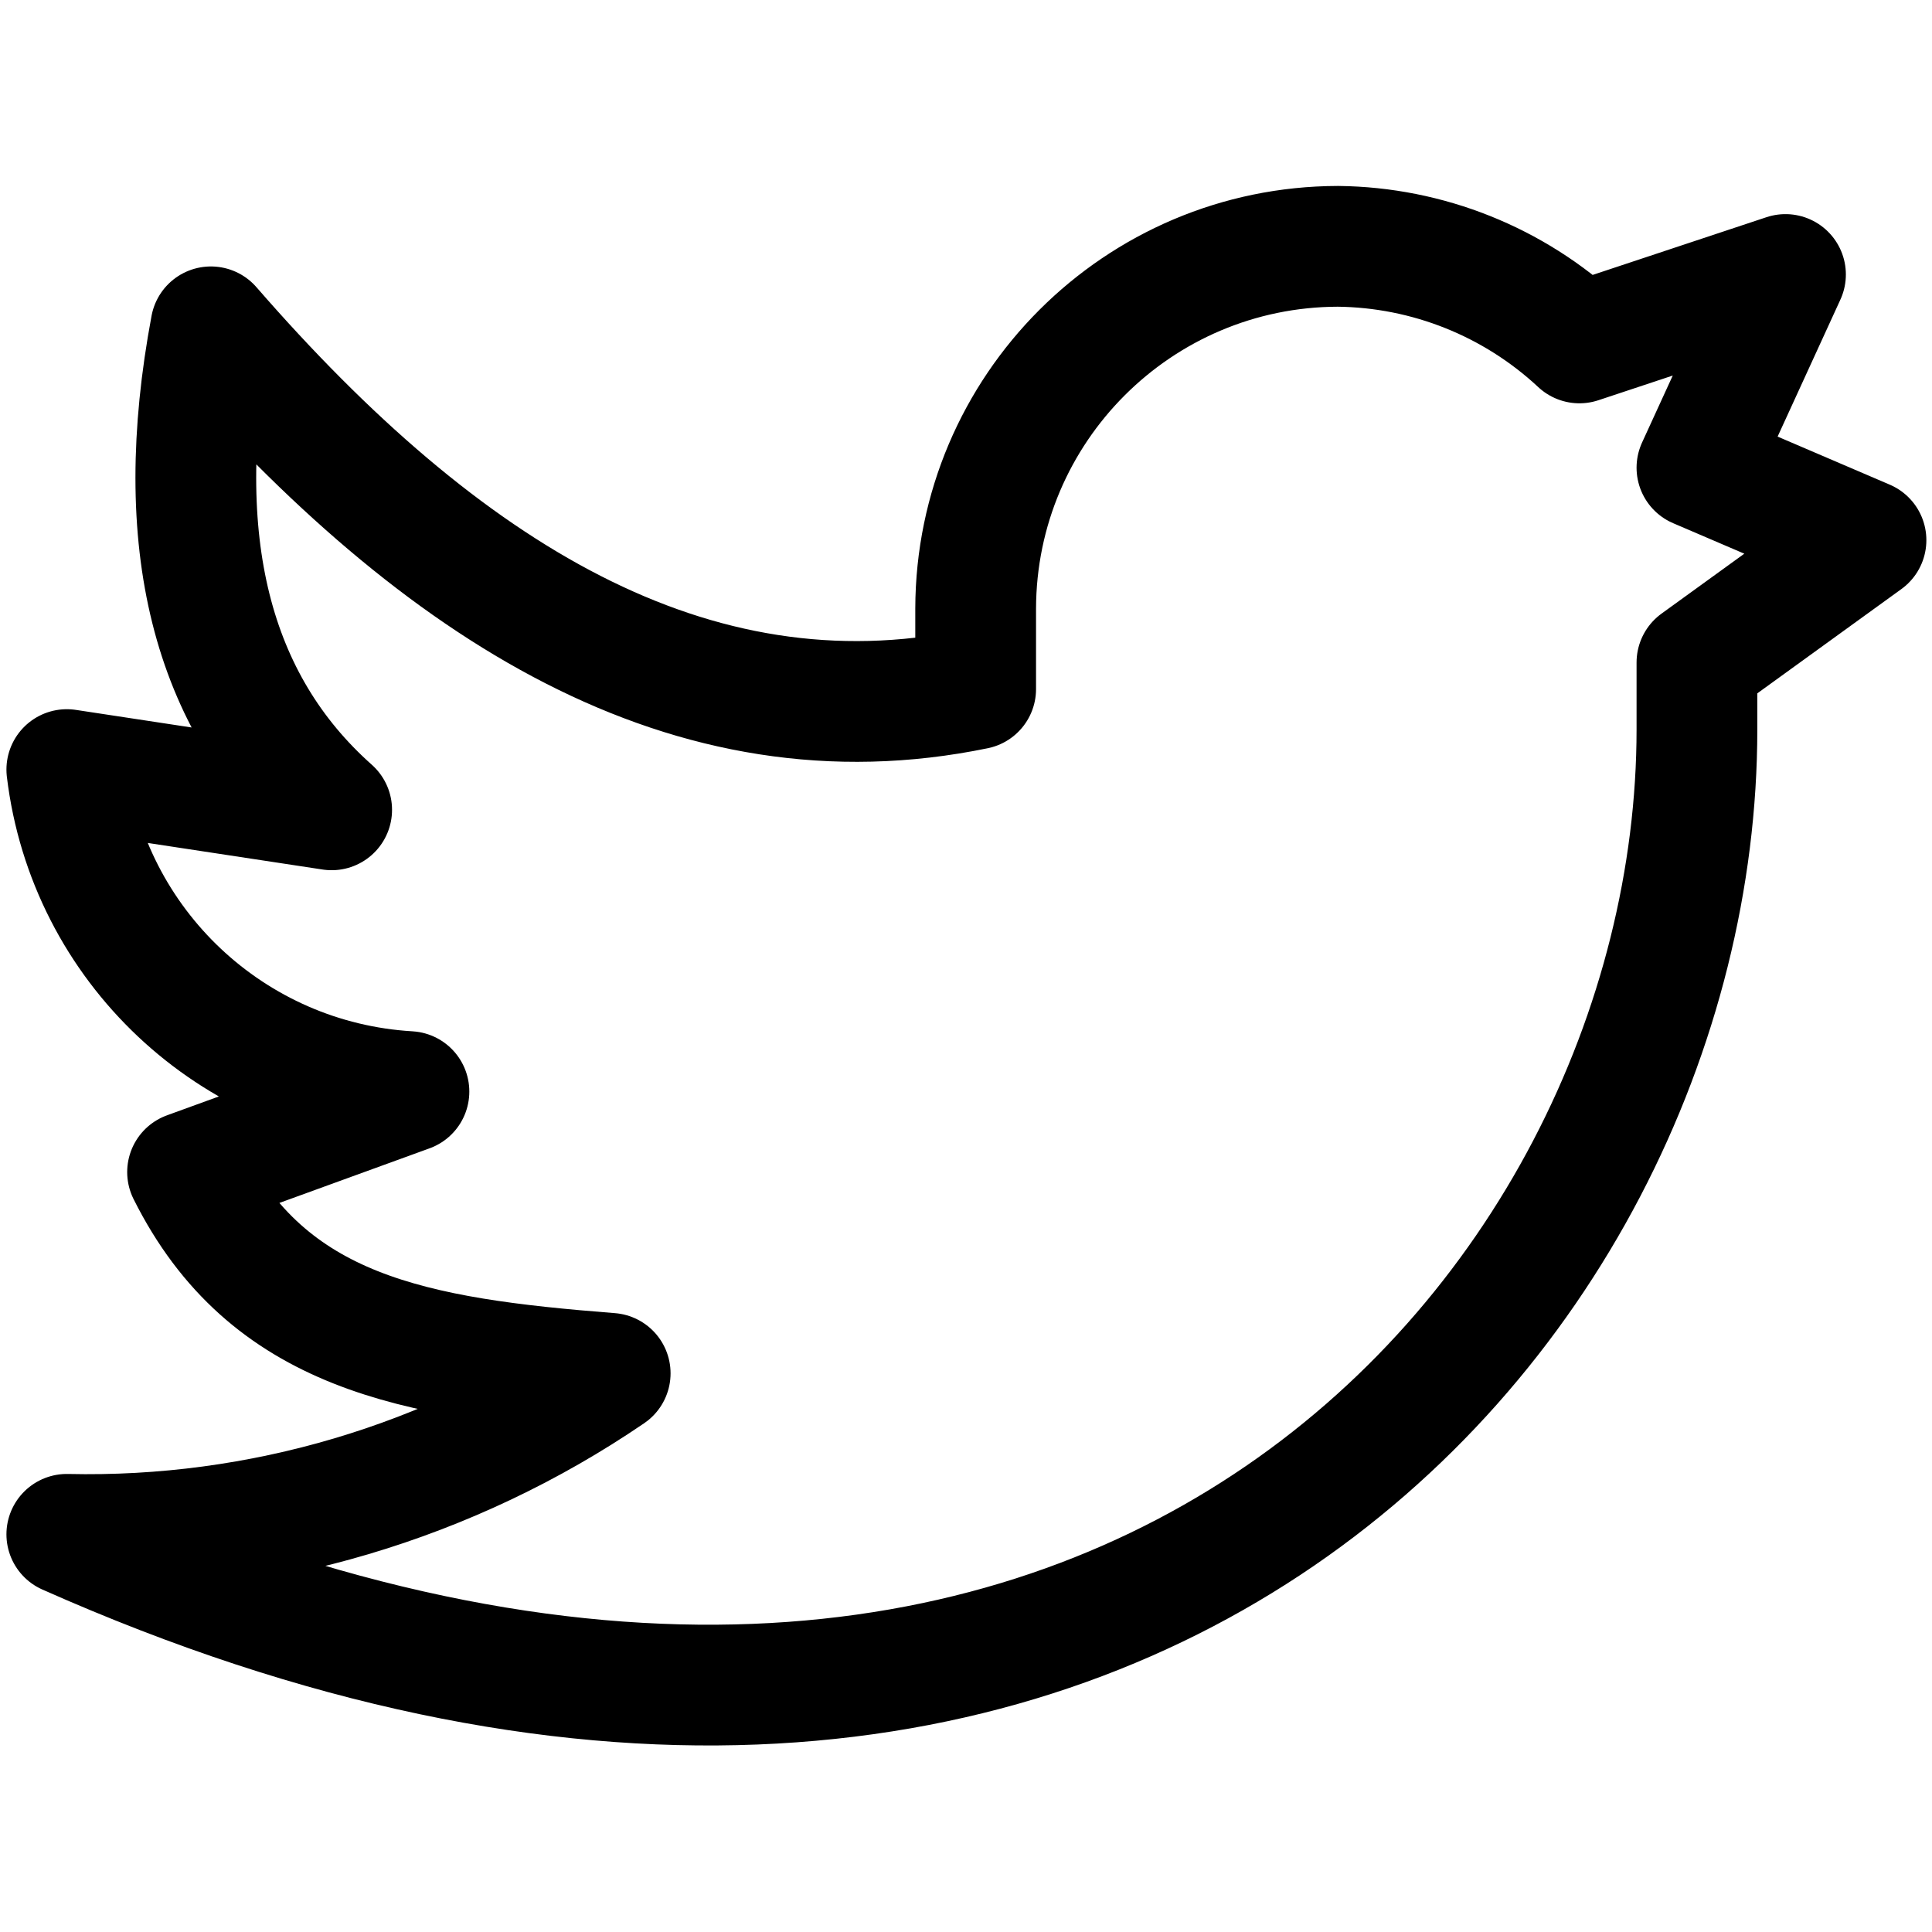
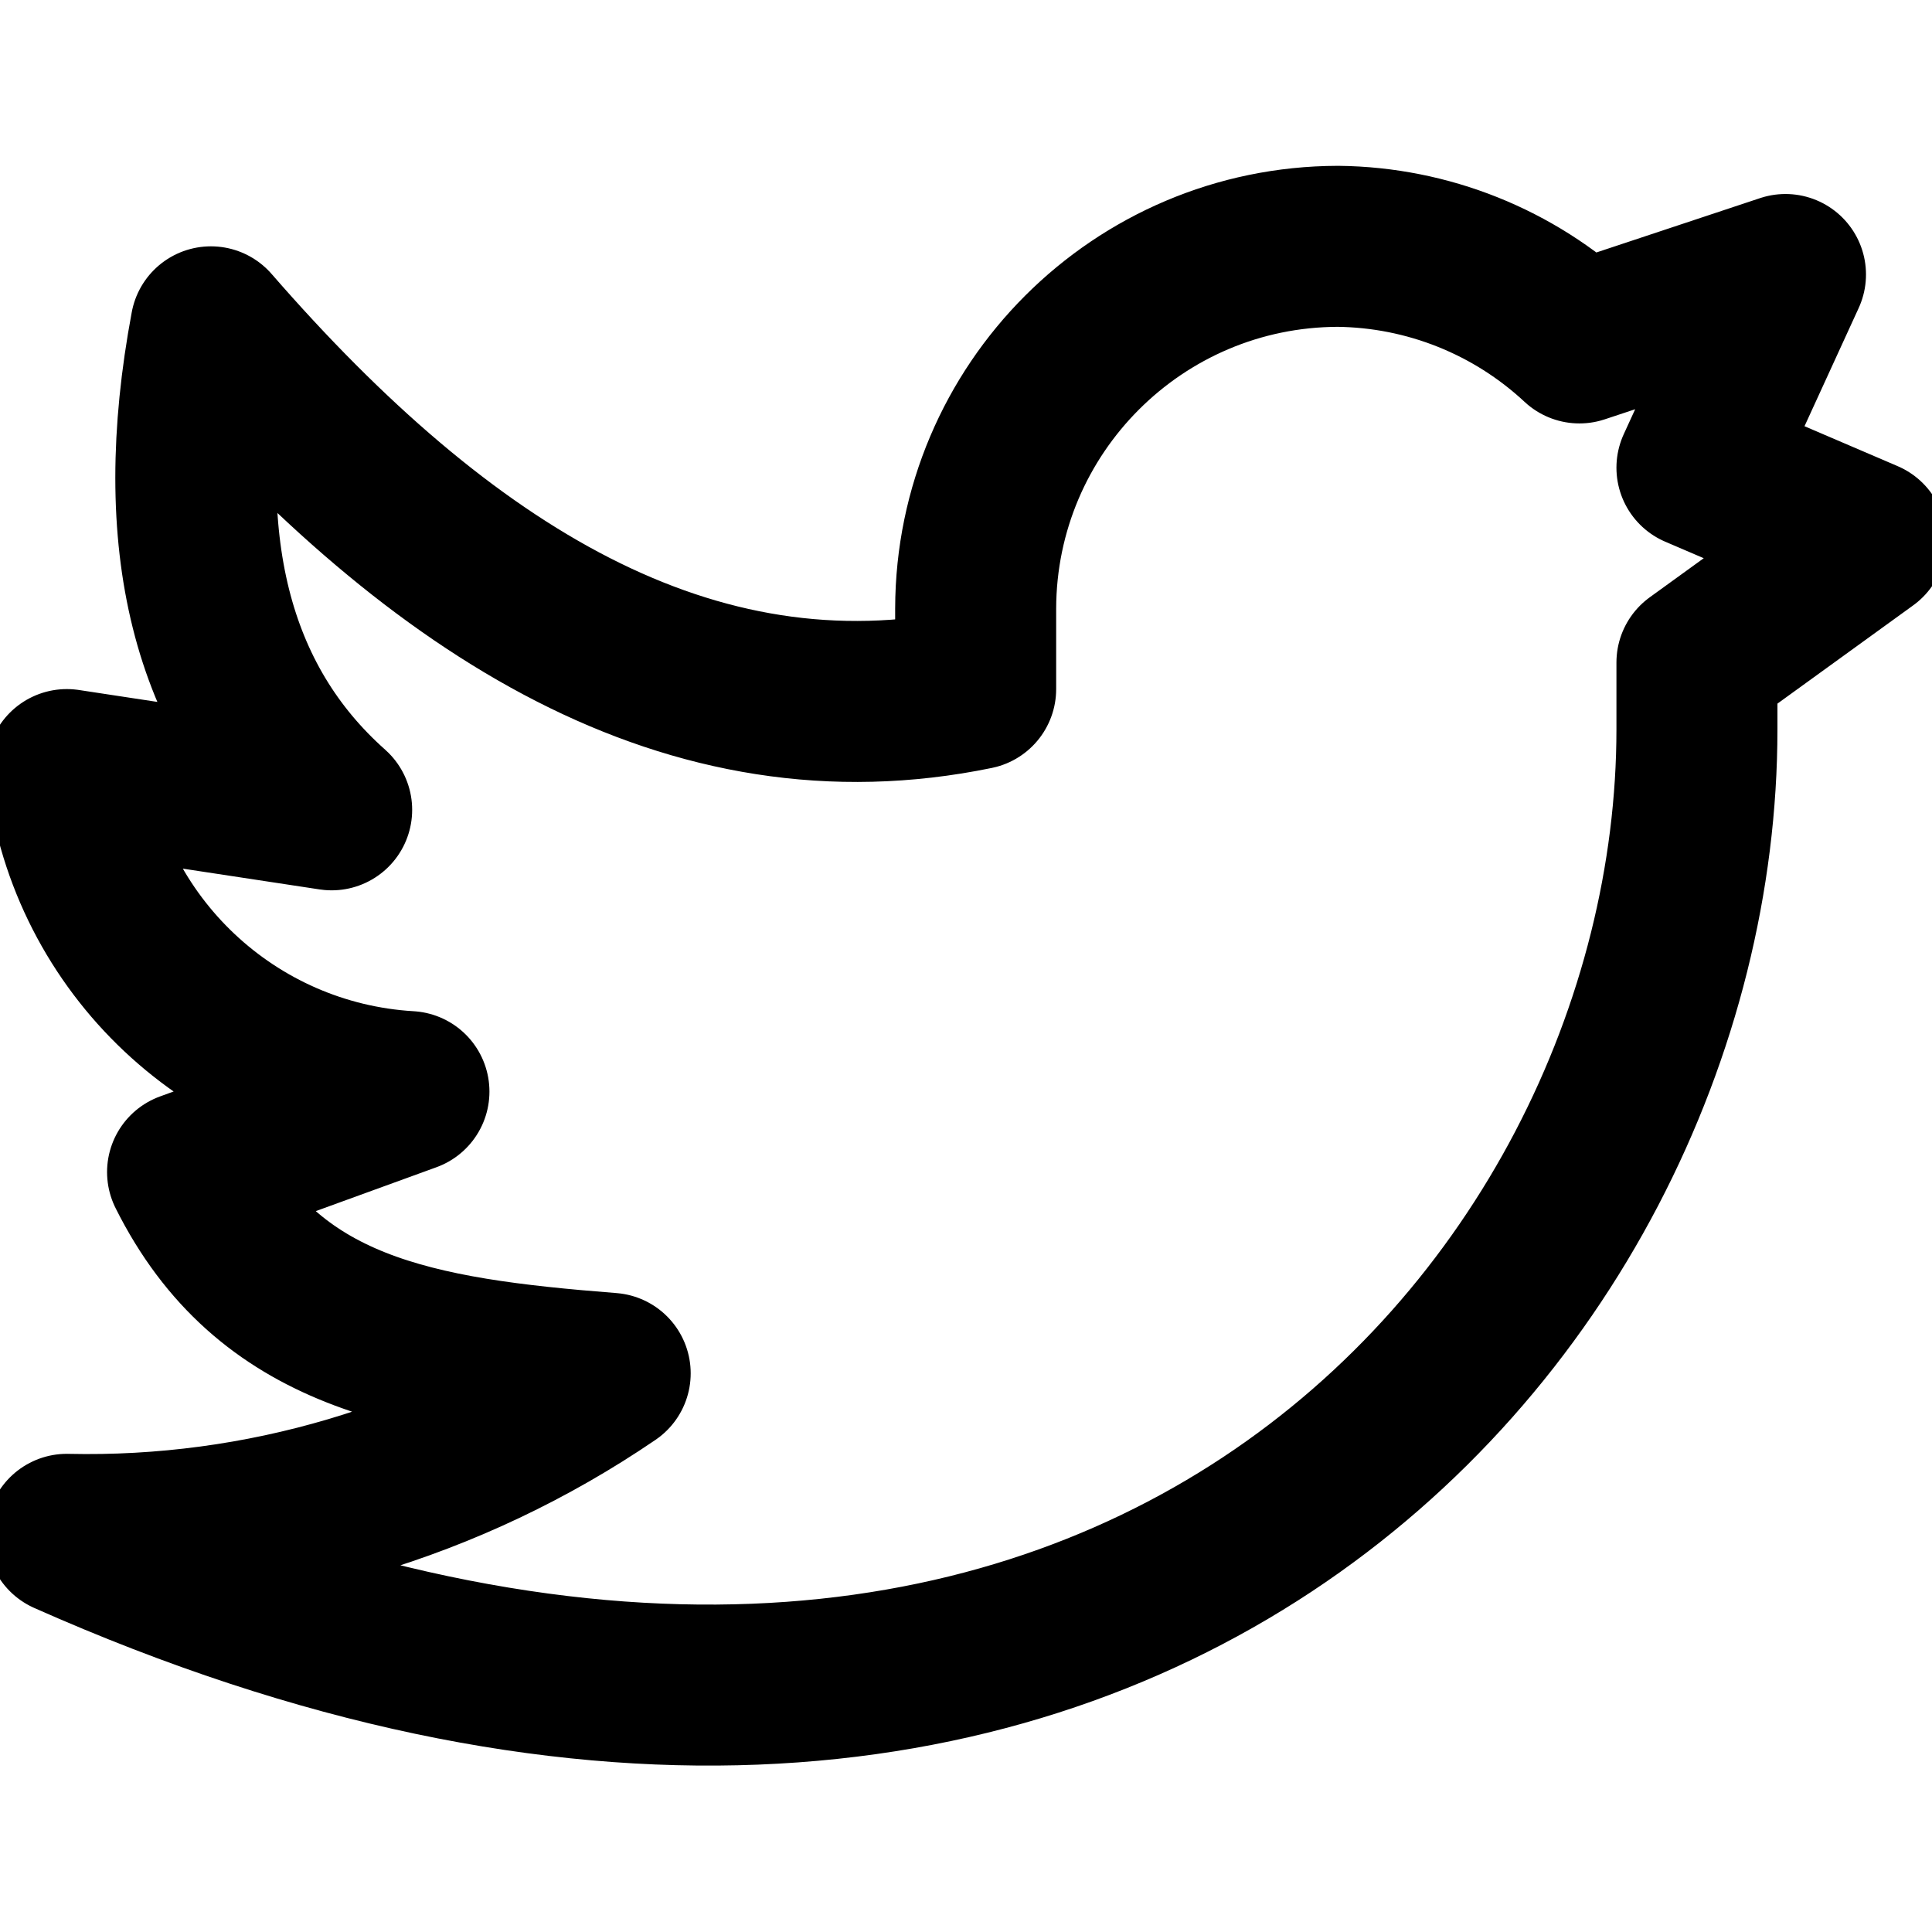
<svg xmlns="http://www.w3.org/2000/svg" id="Regular" viewBox="0 0 24 24">
-   <path d="M23.18 6.71l-2.1-.9 1.1-2.4-2.56.85a4.47 4.47 0 00-3-1.2 4.51 4.51 0 00-4.5 4.5v1c-3.54.73-6.63-1.2-9.5-4.5q-.75 4 1.5 6l-3.29-.5a4.55 4.55 0 004.25 4l-2.75 1c1 2 2.82 2.31 5.25 2.5a11.52 11.52 0 01-6.75 2c12.76 5.67 20.25-2.66 20.25-10v-.83z" fill="none" stroke="currentColor" stroke-linecap="round" stroke-linejoin="round" stroke-width="1.5" />
+   <path d="M23.18 6.71l-2.1-.9 1.1-2.4-2.56.85a4.47 4.47 0 00-3-1.2 4.51 4.51 0 00-4.5 4.5v1c-3.54.73-6.63-1.2-9.5-4.5q-.75 4 1.5 6l-3.29-.5a4.55 4.55 0 004.25 4l-2.75 1c1 2 2.82 2.31 5.25 2.5a11.52 11.52 0 01-6.75 2c12.76 5.67 20.25-2.66 20.25-10v-.83z" fill="none" stroke="currentColor" stroke-linecap="round" stroke-linejoin="round" stroke-width="2" />
</svg>
